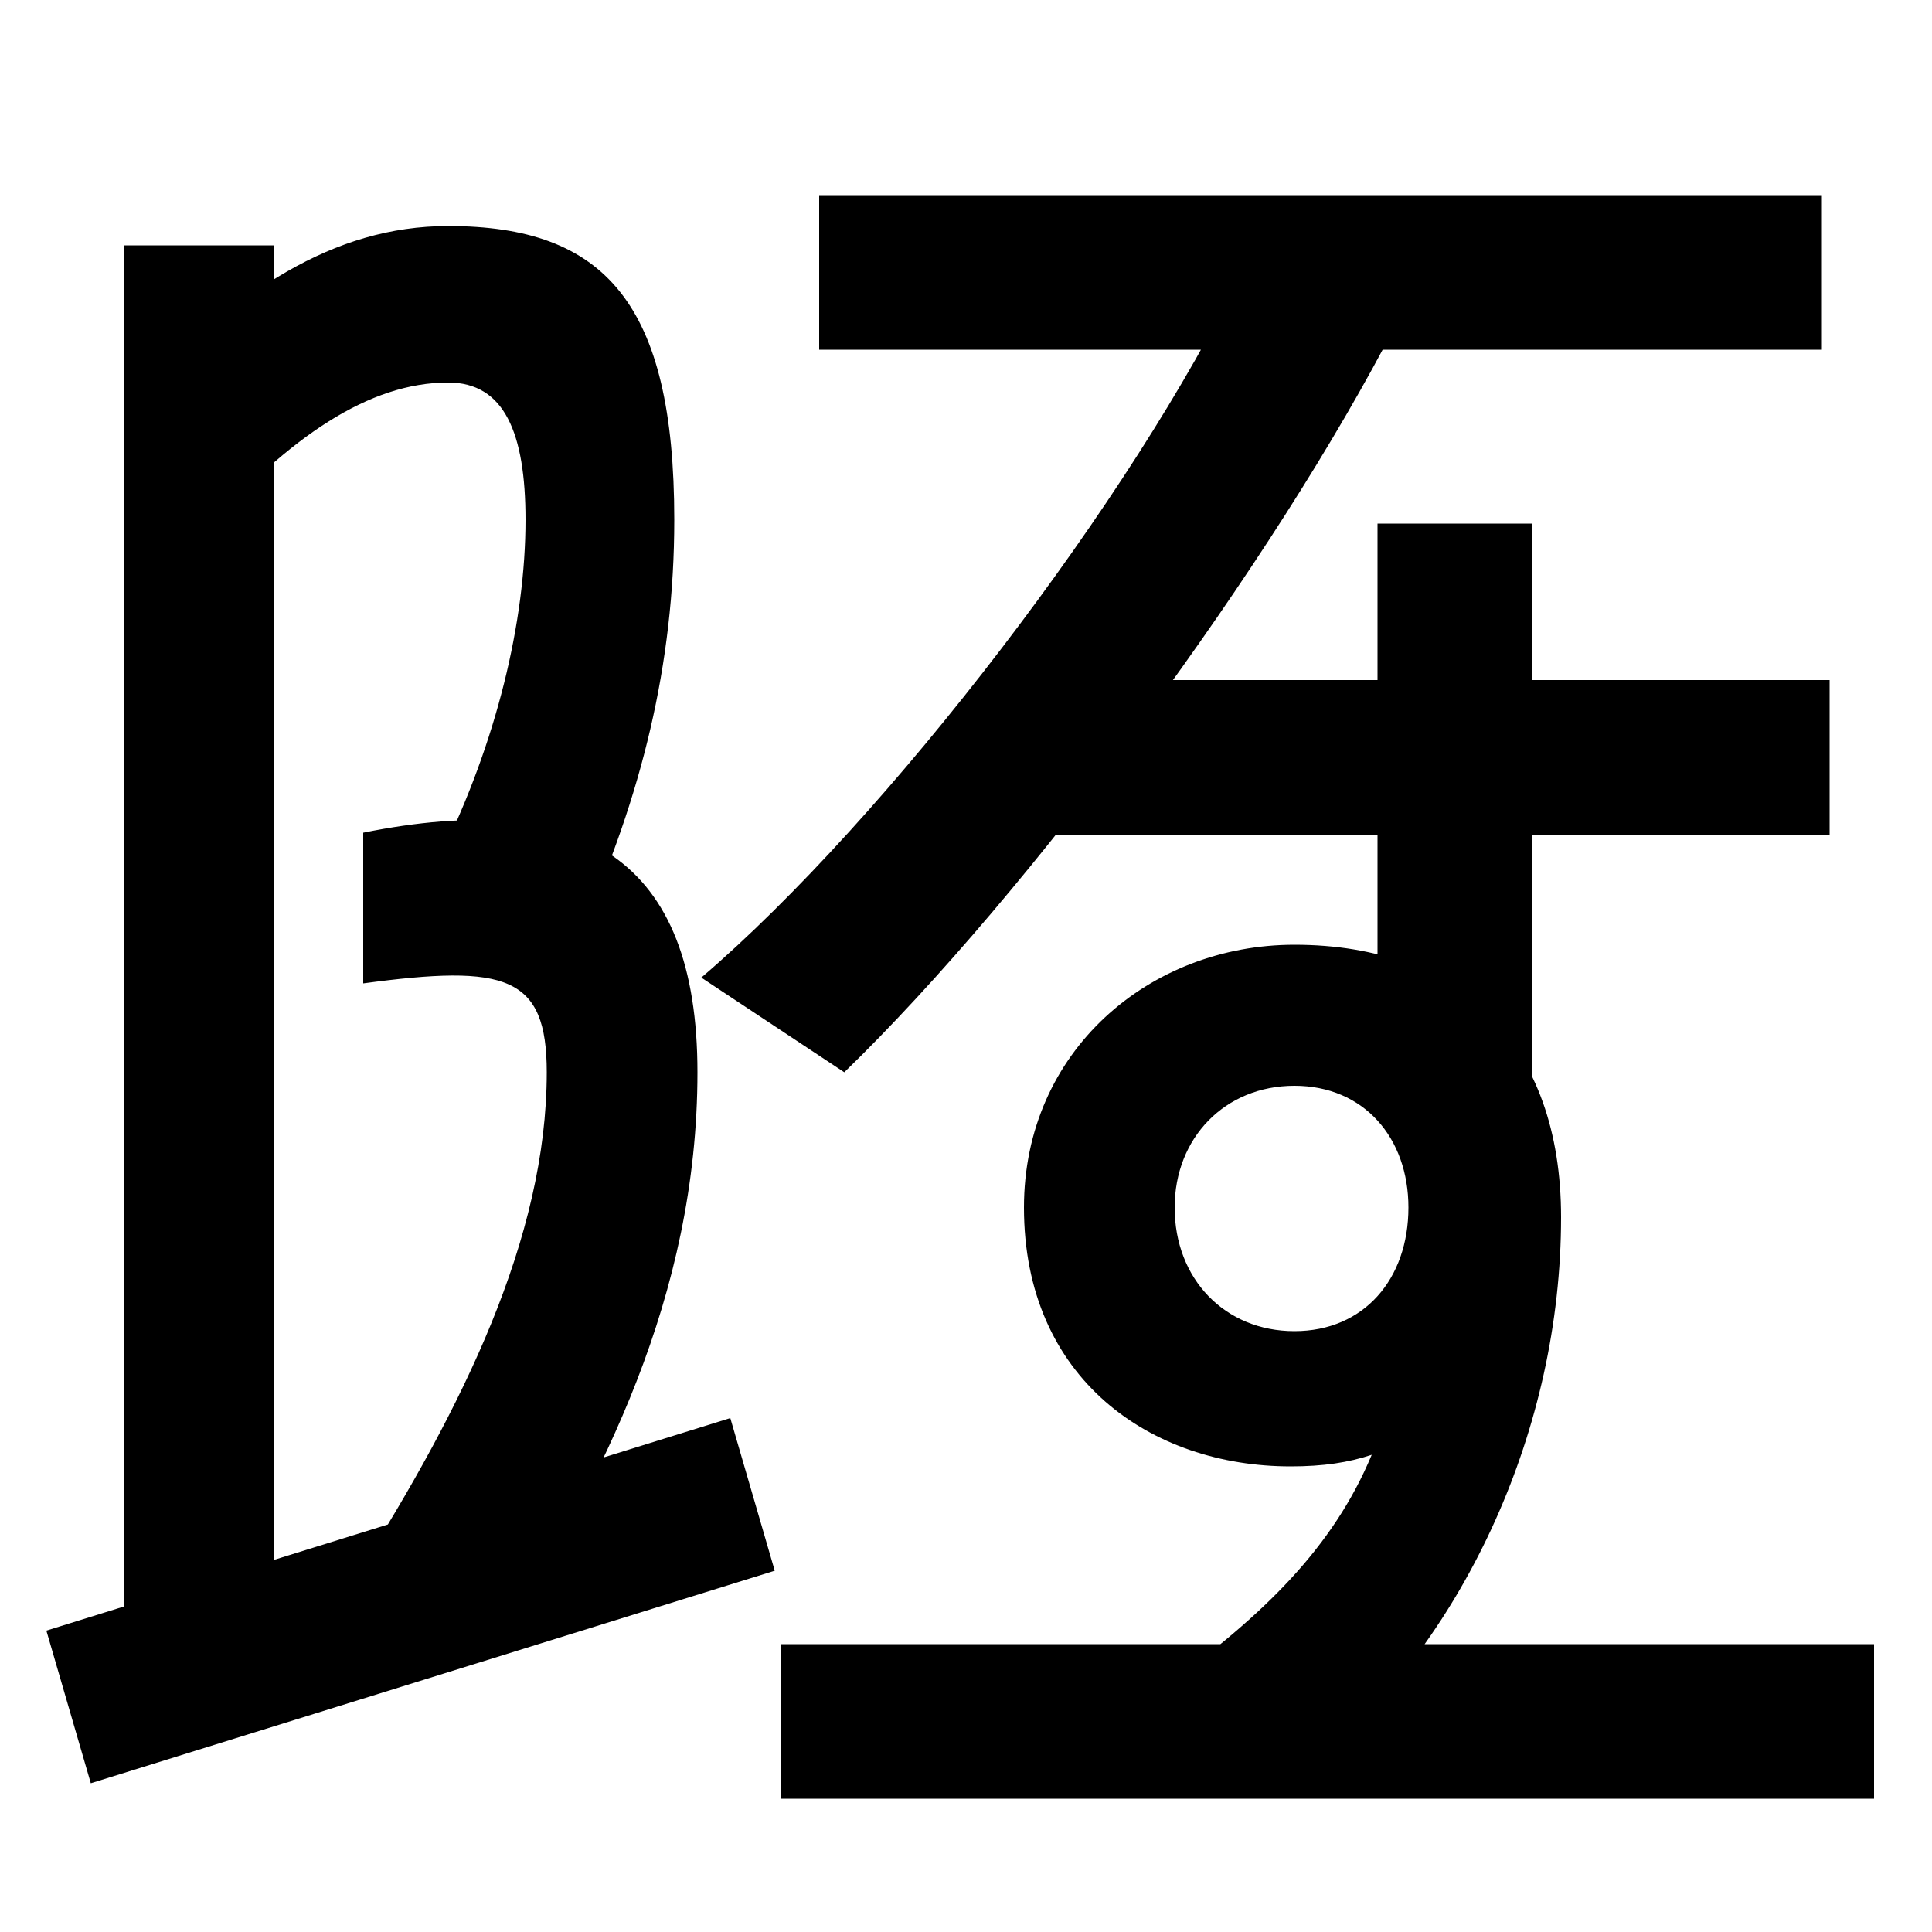
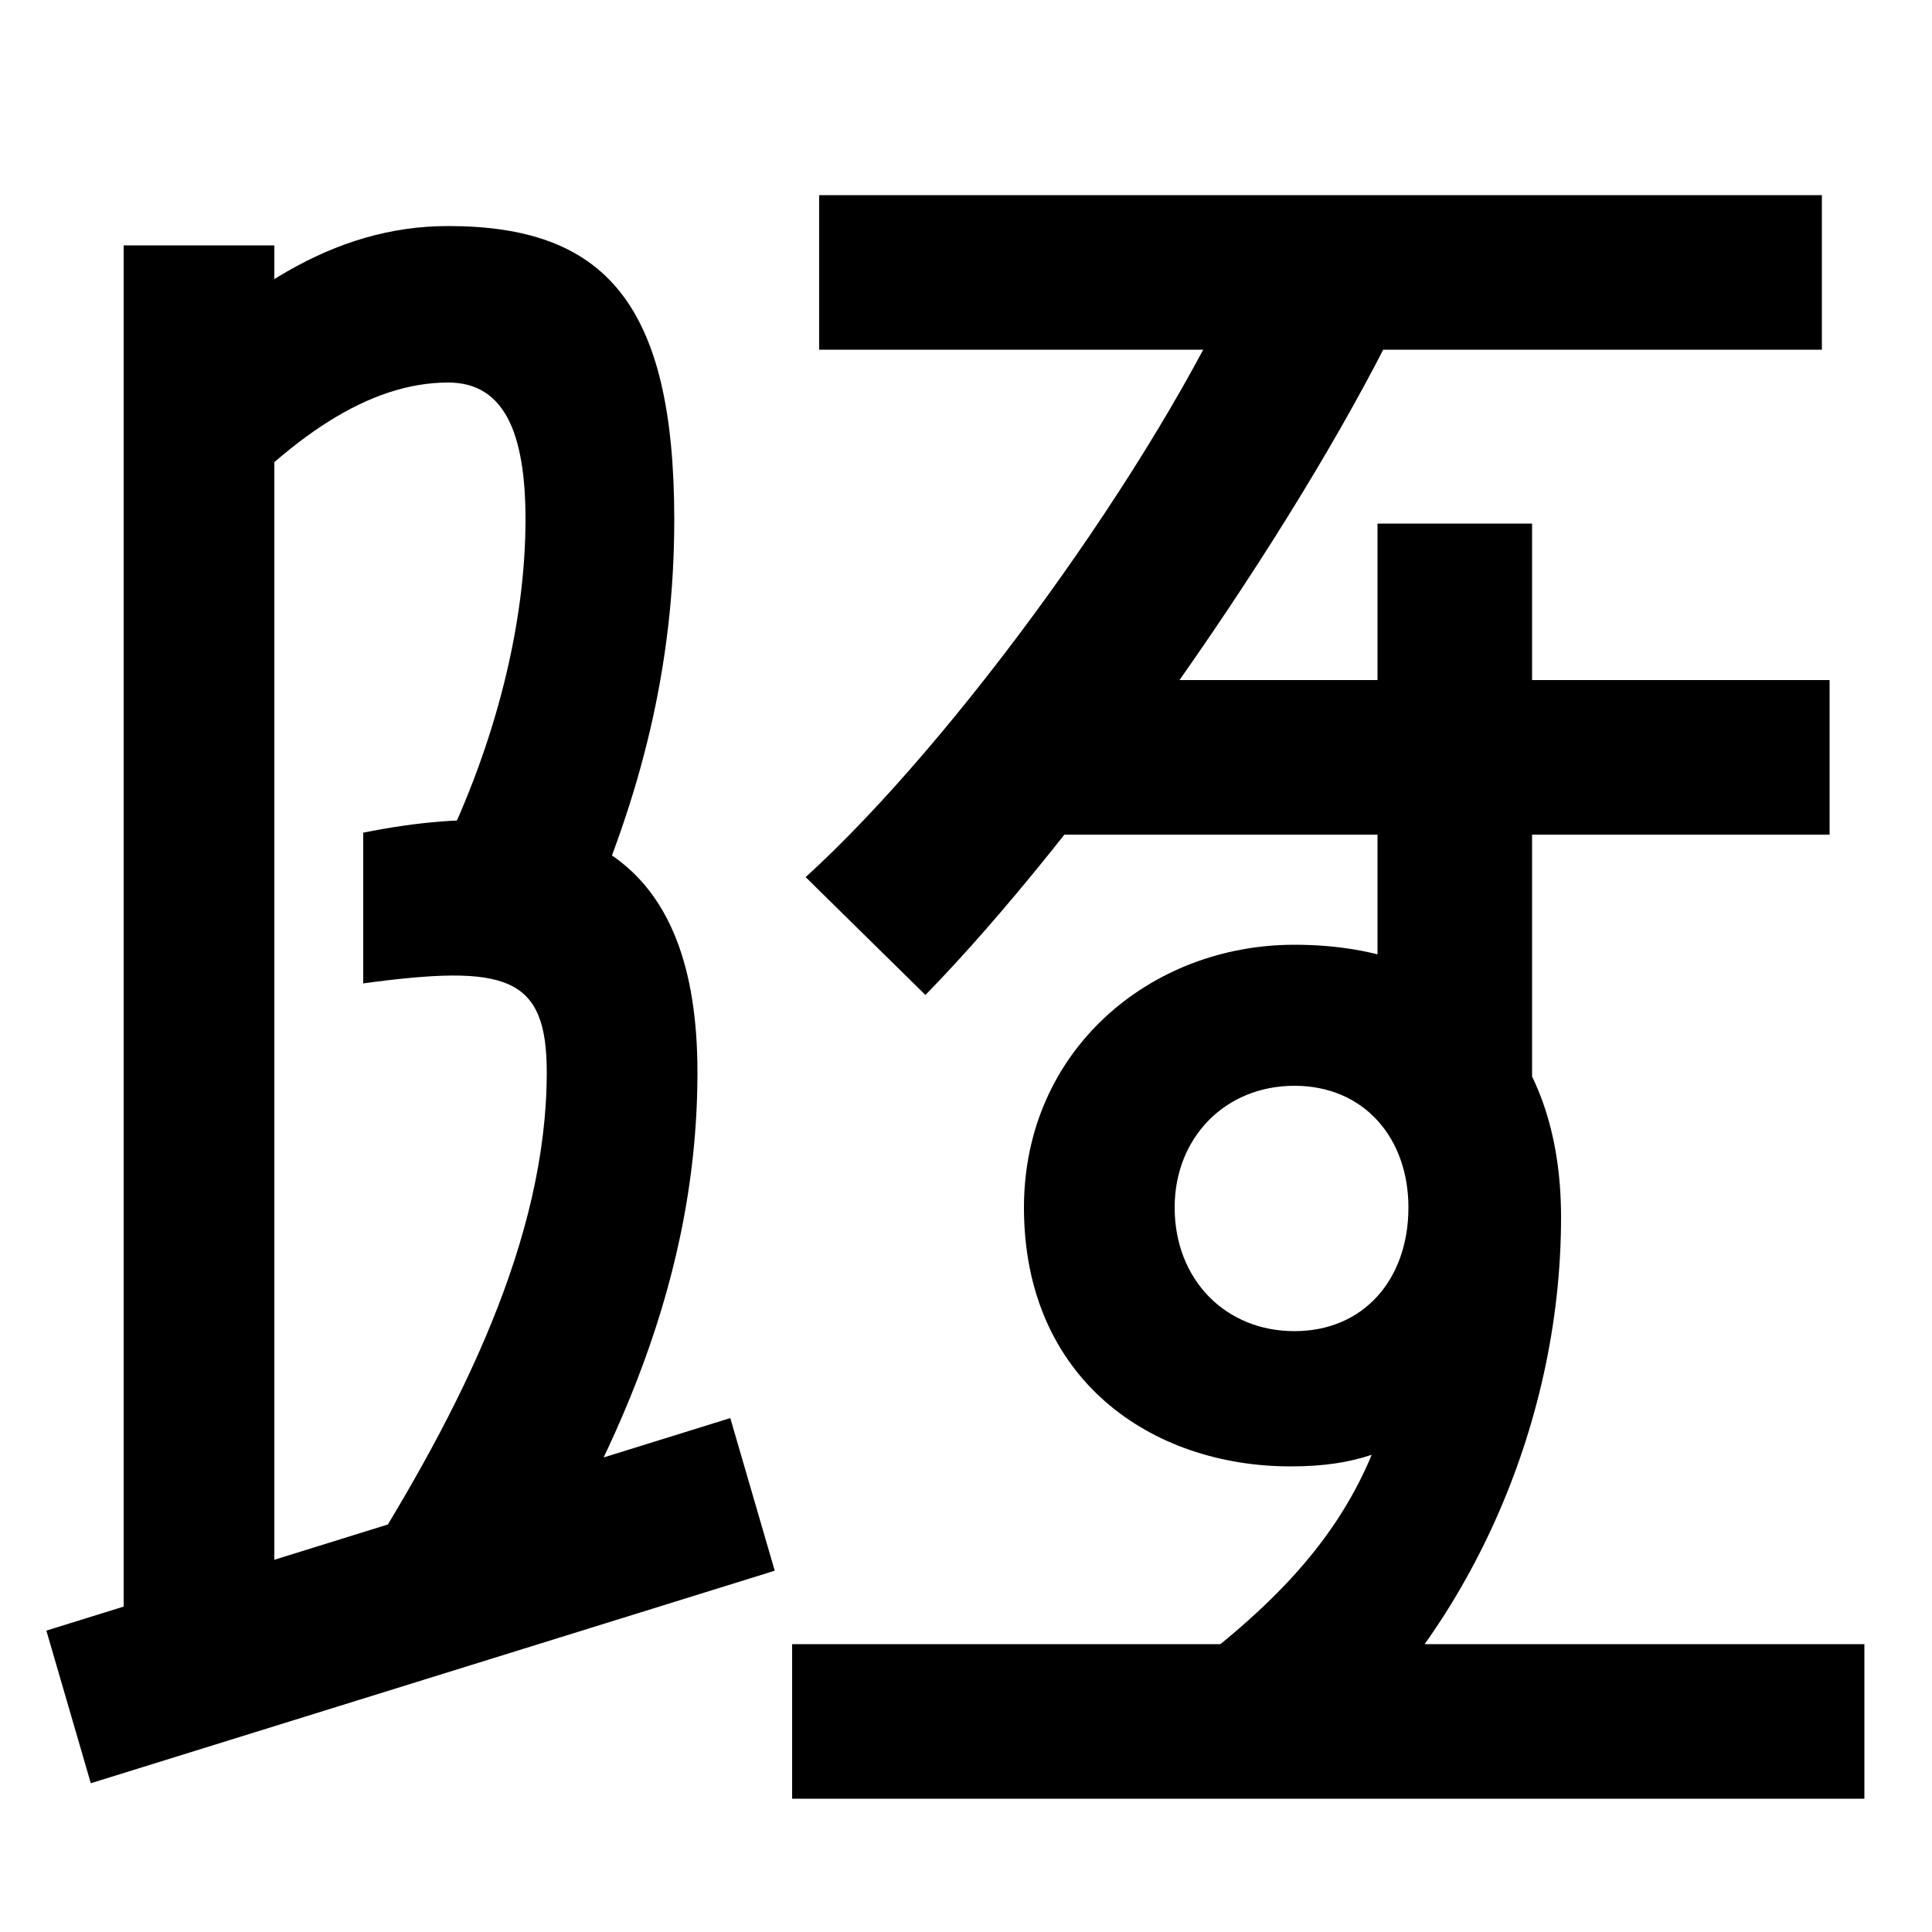
<svg xmlns="http://www.w3.org/2000/svg" width="1000" height="1000">
-   <path d="M72 677 106 605C150 654 191 682 232 682C261 682 272 656 272 611C272 558 257 496 228 437L301 399C332 468 349 536 349 611C349 723 313 763 232 763C172 763 123 729 72 677ZM47 -43 401 67 378 146 24 36ZM186 67 260 32C311 113 361 209 361 325C361 435 302 472 188 449V371C262 381 283 375 283 325C283 239 239 151 186 67ZM142 40V753H64V40ZM363 374 437 325C533 418 660 590 723 713L643 740C587 623 459 456 363 374ZM404 -51H970V29H404ZM603 7 685 -29C758 34 808 140 808 250C808 339 756 391 670 391C595 391 530 336 530 255C530 166 596 121 668 121C685 121 698 123 710 127C690 79 654 44 603 7ZM670 191C634 191 608 218 608 255C608 291 634 318 670 318C706 318 729 291 729 255C729 218 706 191 670 191ZM793 282V609H713V342ZM523 448H947V528H523ZM424 699H943V779H424Z" transform="translate(0, 880) scale(1,-1)" />
+   <path d="M72 677 106 605C150 654 191 682 232 682C261 682 272 656 272 611C272 558 257 496 228 437L301 399C332 468 349 536 349 611C349 723 313 763 232 763C172 763 123 729 72 677ZM47 -43 401 67 378 146 24 36ZM186 67 260 32C311 113 361 209 361 325C361 435 302 472 188 449V371C262 381 283 375 283 325C283 239 239 151 186 67ZM142 40V753H64V40ZM417 426 479 365C560 448 669 603 723 713L643 740C598 639 494 496 417 426ZM410 -51H965V29H410ZM603 7 685 -29C758 34 808 140 808 250C808 339 756 391 670 391C595 391 530 336 530 255C530 166 596 121 668 121C685 121 698 123 710 127C690 79 654 44 603 7ZM670 191C634 191 608 218 608 255C608 291 634 318 670 318C706 318 729 291 729 255C729 218 706 191 670 191ZM793 282V609H713V342ZM523 448H947V528H523ZM424 699H943V779H424Z" transform="translate(0, 880) scale(1,-1)" />
</svg>
